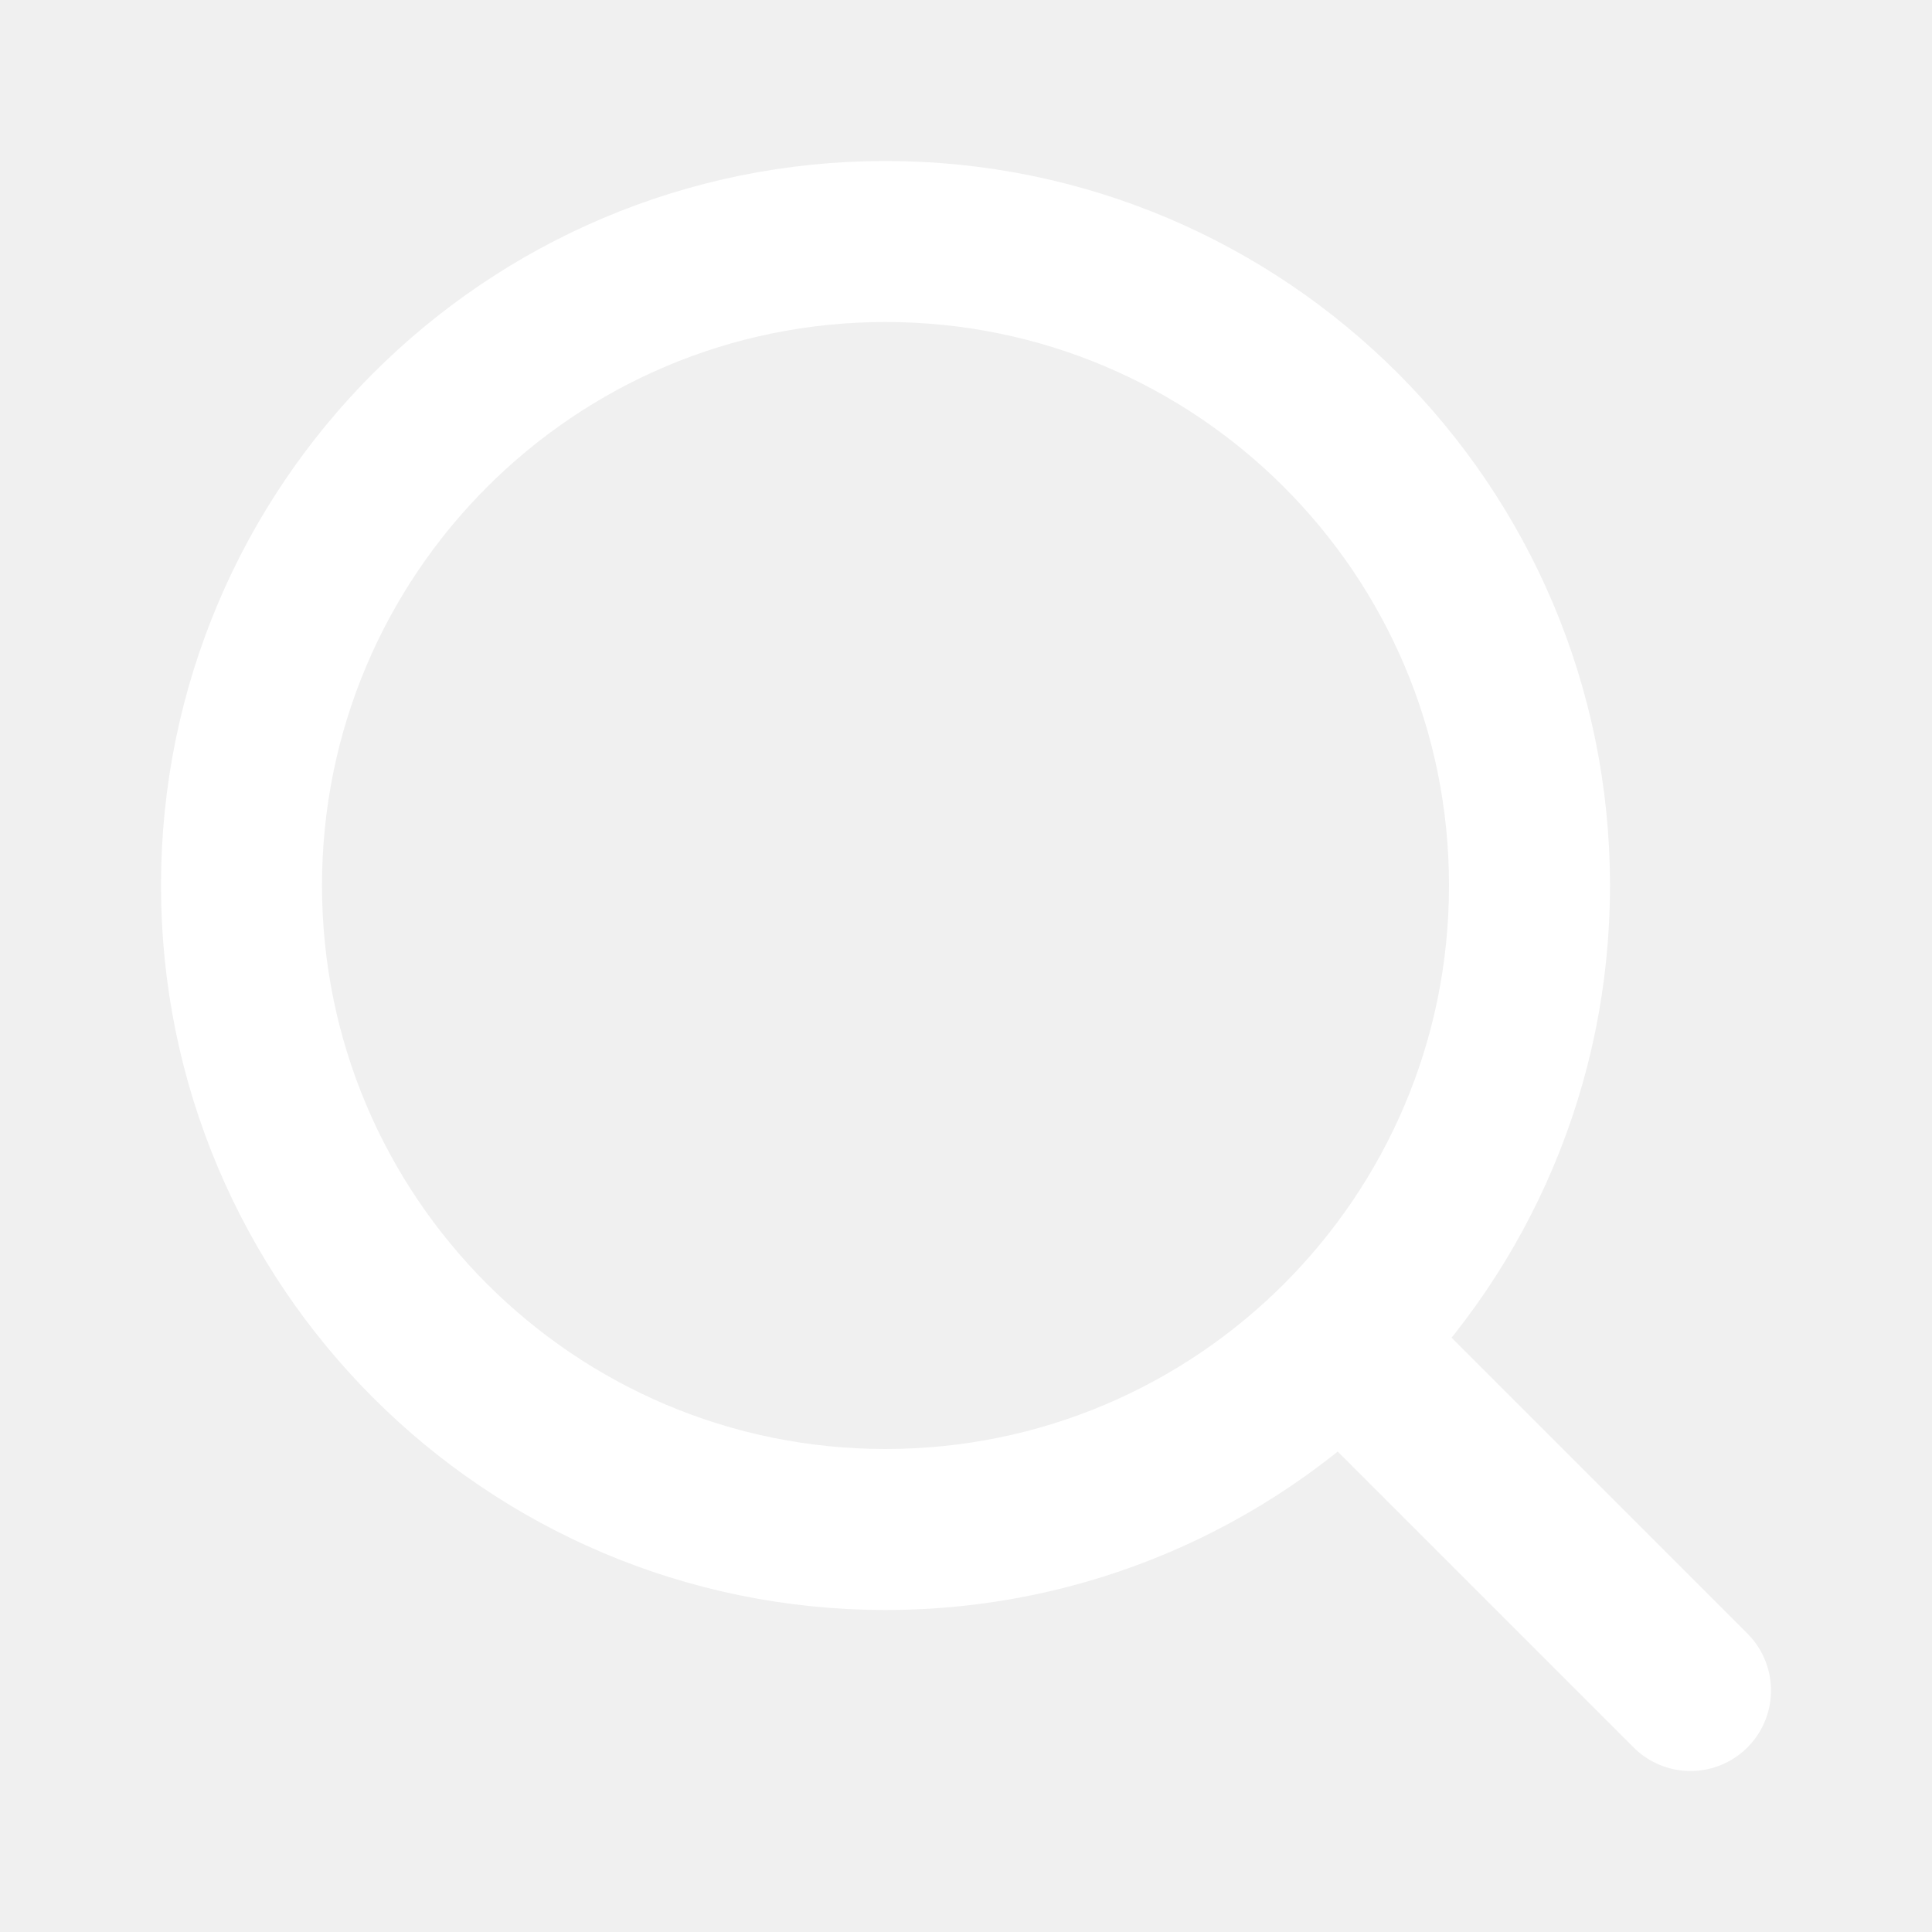
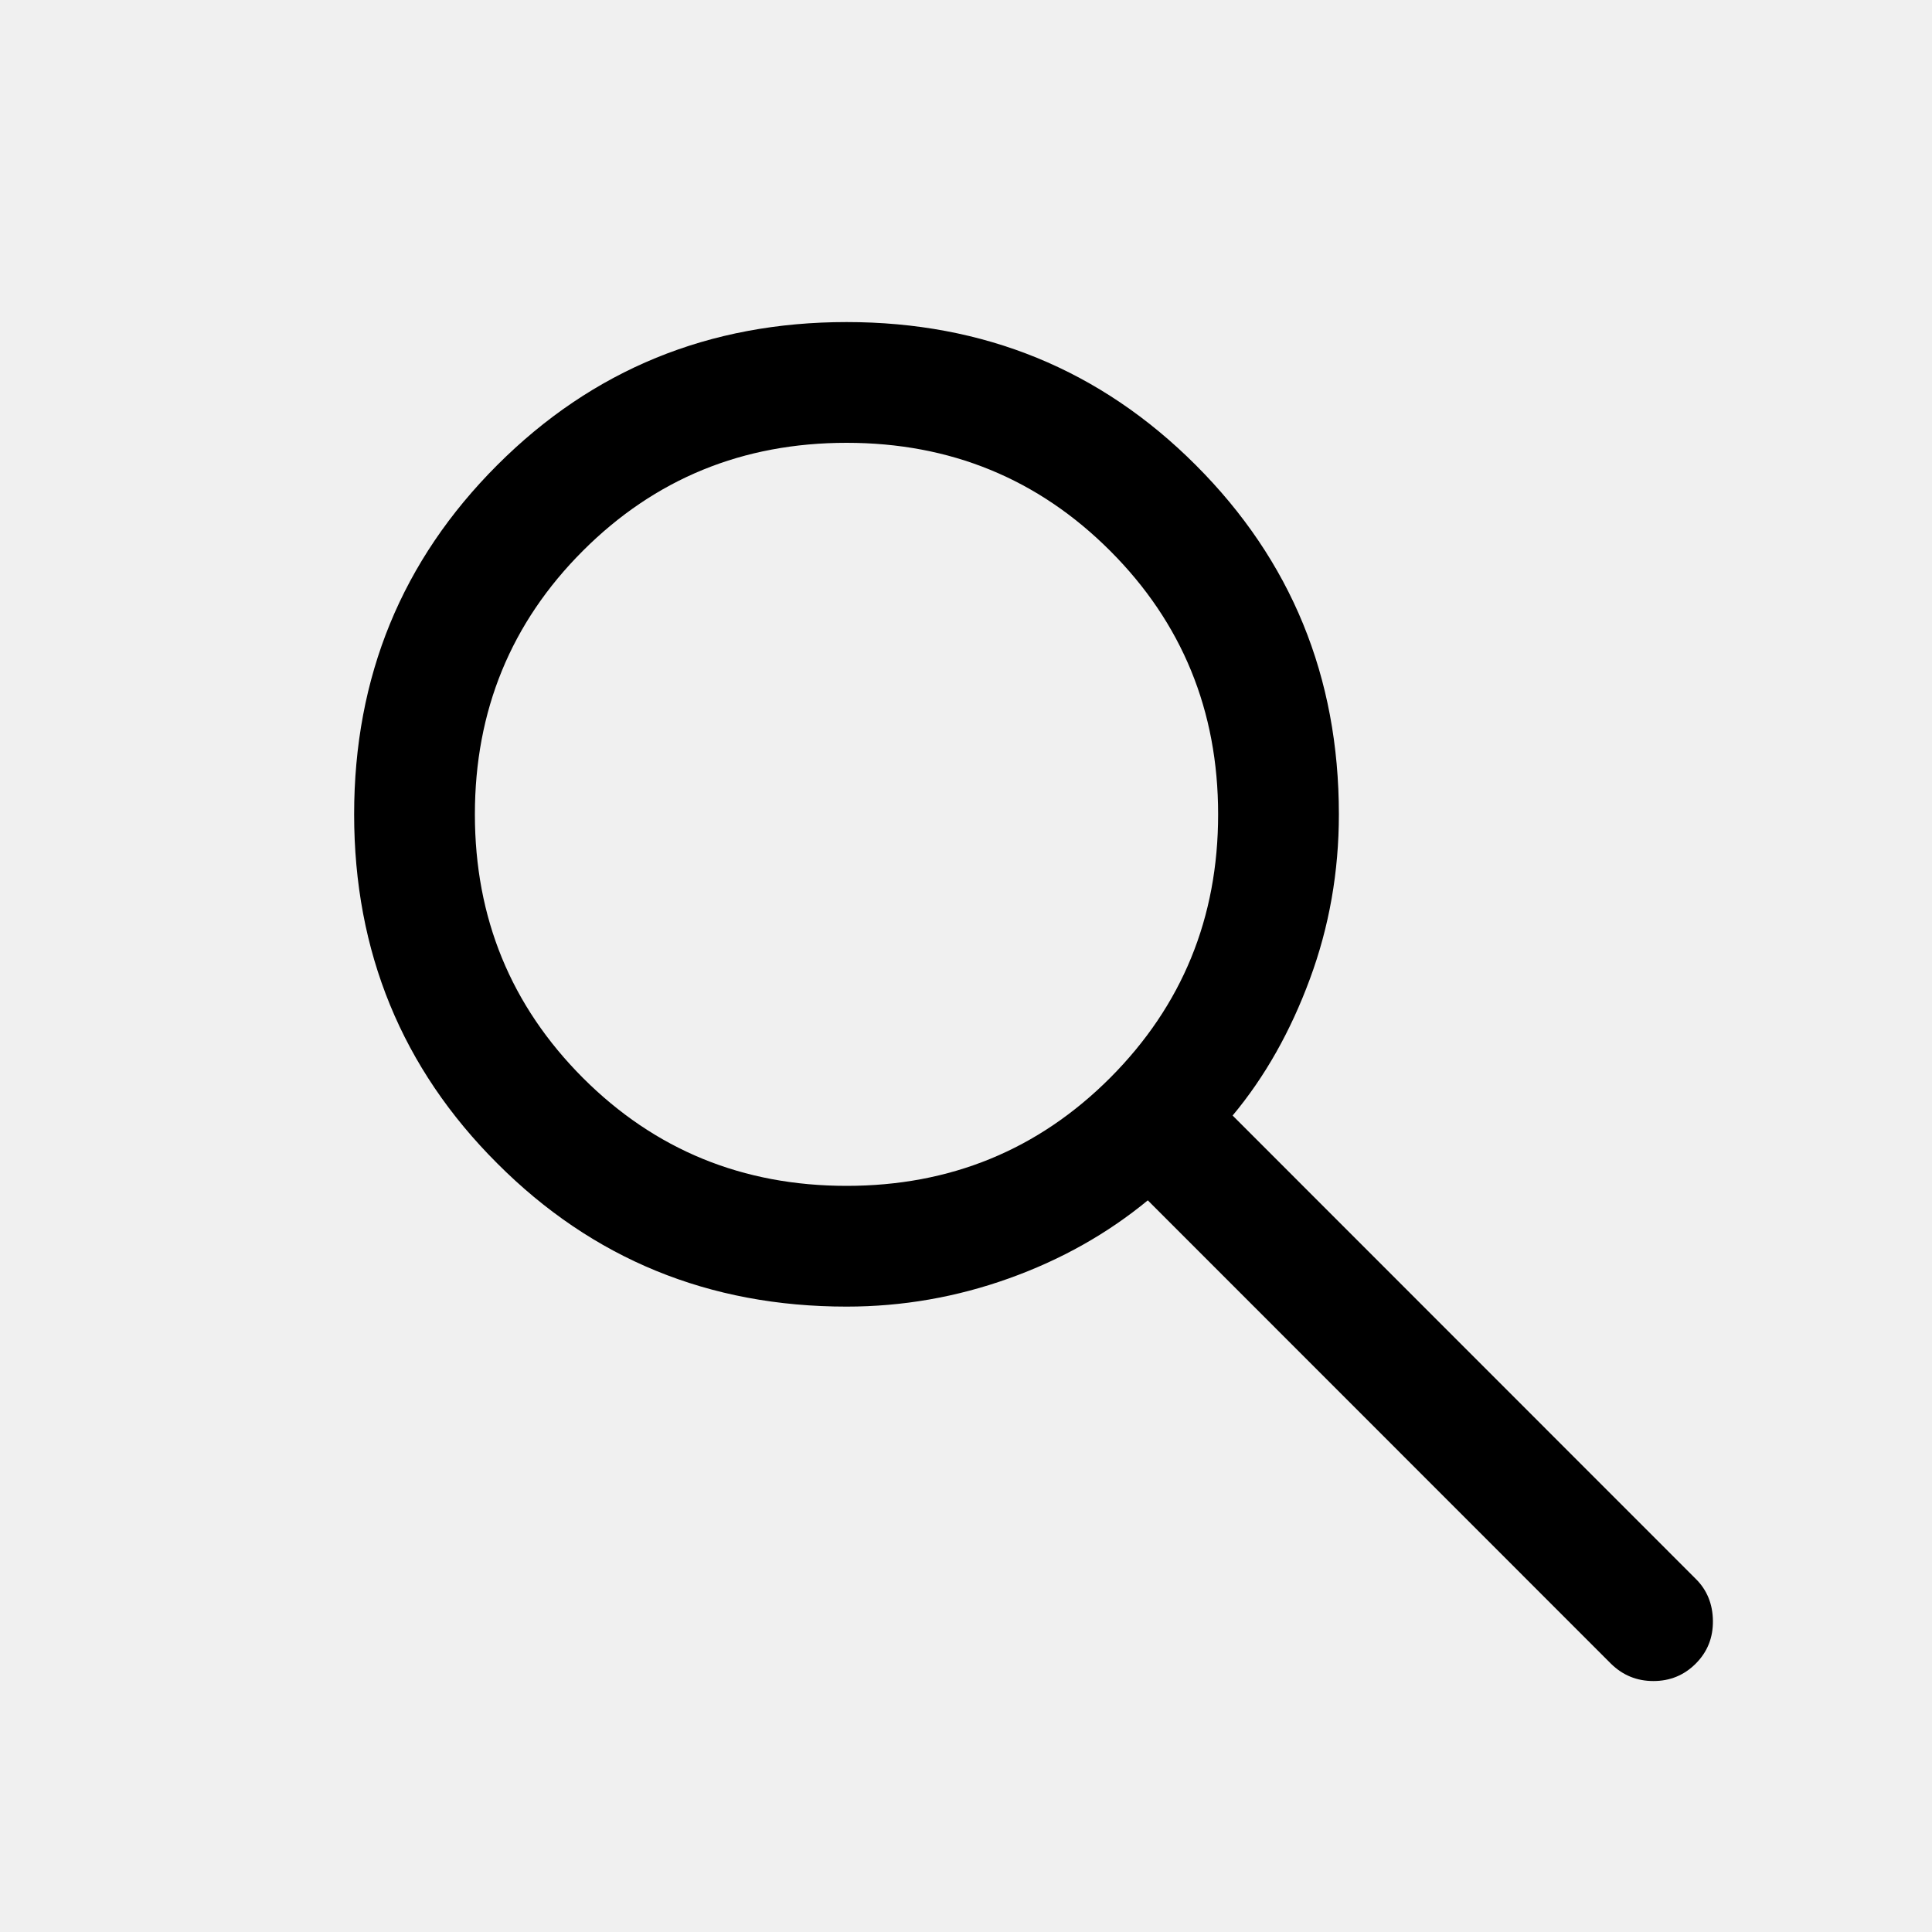
- <svg xmlns="http://www.w3.org/2000/svg" width="24" height="24" viewBox="0 0 24 24" fill="none" stroke="white" stroke-width="2" stroke-linecap="round" stroke-linejoin="round" class="lucide lucide-search">
-   <circle cx="11" cy="11" r="8" />
-   <path d="m21 21-4.3-4.3" />
+ <svg xmlns="http://www.w3.org/2000/svg" width="20" height="20" viewBox="0 0 8 10" fill="none">
+   <path d="M3.382 6.763C2.67 6.763 2.067 6.516 1.574 6.022C1.08 5.529 0.833 4.926 0.833 4.215C0.833 3.503 1.08 2.901 1.574 2.407C2.067 1.914 2.67 1.667 3.382 1.667C4.093 1.667 4.696 1.914 5.189 2.407C5.683 2.901 5.93 3.503 5.93 4.215C5.93 4.512 5.88 4.797 5.78 5.067C5.68 5.338 5.547 5.574 5.38 5.774L7.777 8.172C7.835 8.229 7.865 8.302 7.866 8.389C7.867 8.476 7.838 8.55 7.777 8.611C7.717 8.671 7.644 8.701 7.558 8.701C7.472 8.701 7.399 8.671 7.338 8.611L4.941 6.213C4.732 6.385 4.493 6.52 4.222 6.617C3.951 6.714 3.671 6.763 3.382 6.763ZM3.382 6.138C3.918 6.138 4.373 5.952 4.746 5.579C5.118 5.206 5.305 4.752 5.305 4.215C5.305 3.678 5.118 3.223 4.746 2.851C4.373 2.478 3.918 2.292 3.382 2.292C2.845 2.292 2.39 2.478 2.017 2.851C1.645 3.223 1.458 3.678 1.458 4.215C1.458 4.752 1.645 5.206 2.017 5.579C2.39 5.952 2.845 6.138 3.382 6.138Z" fill="black" />
</svg>
